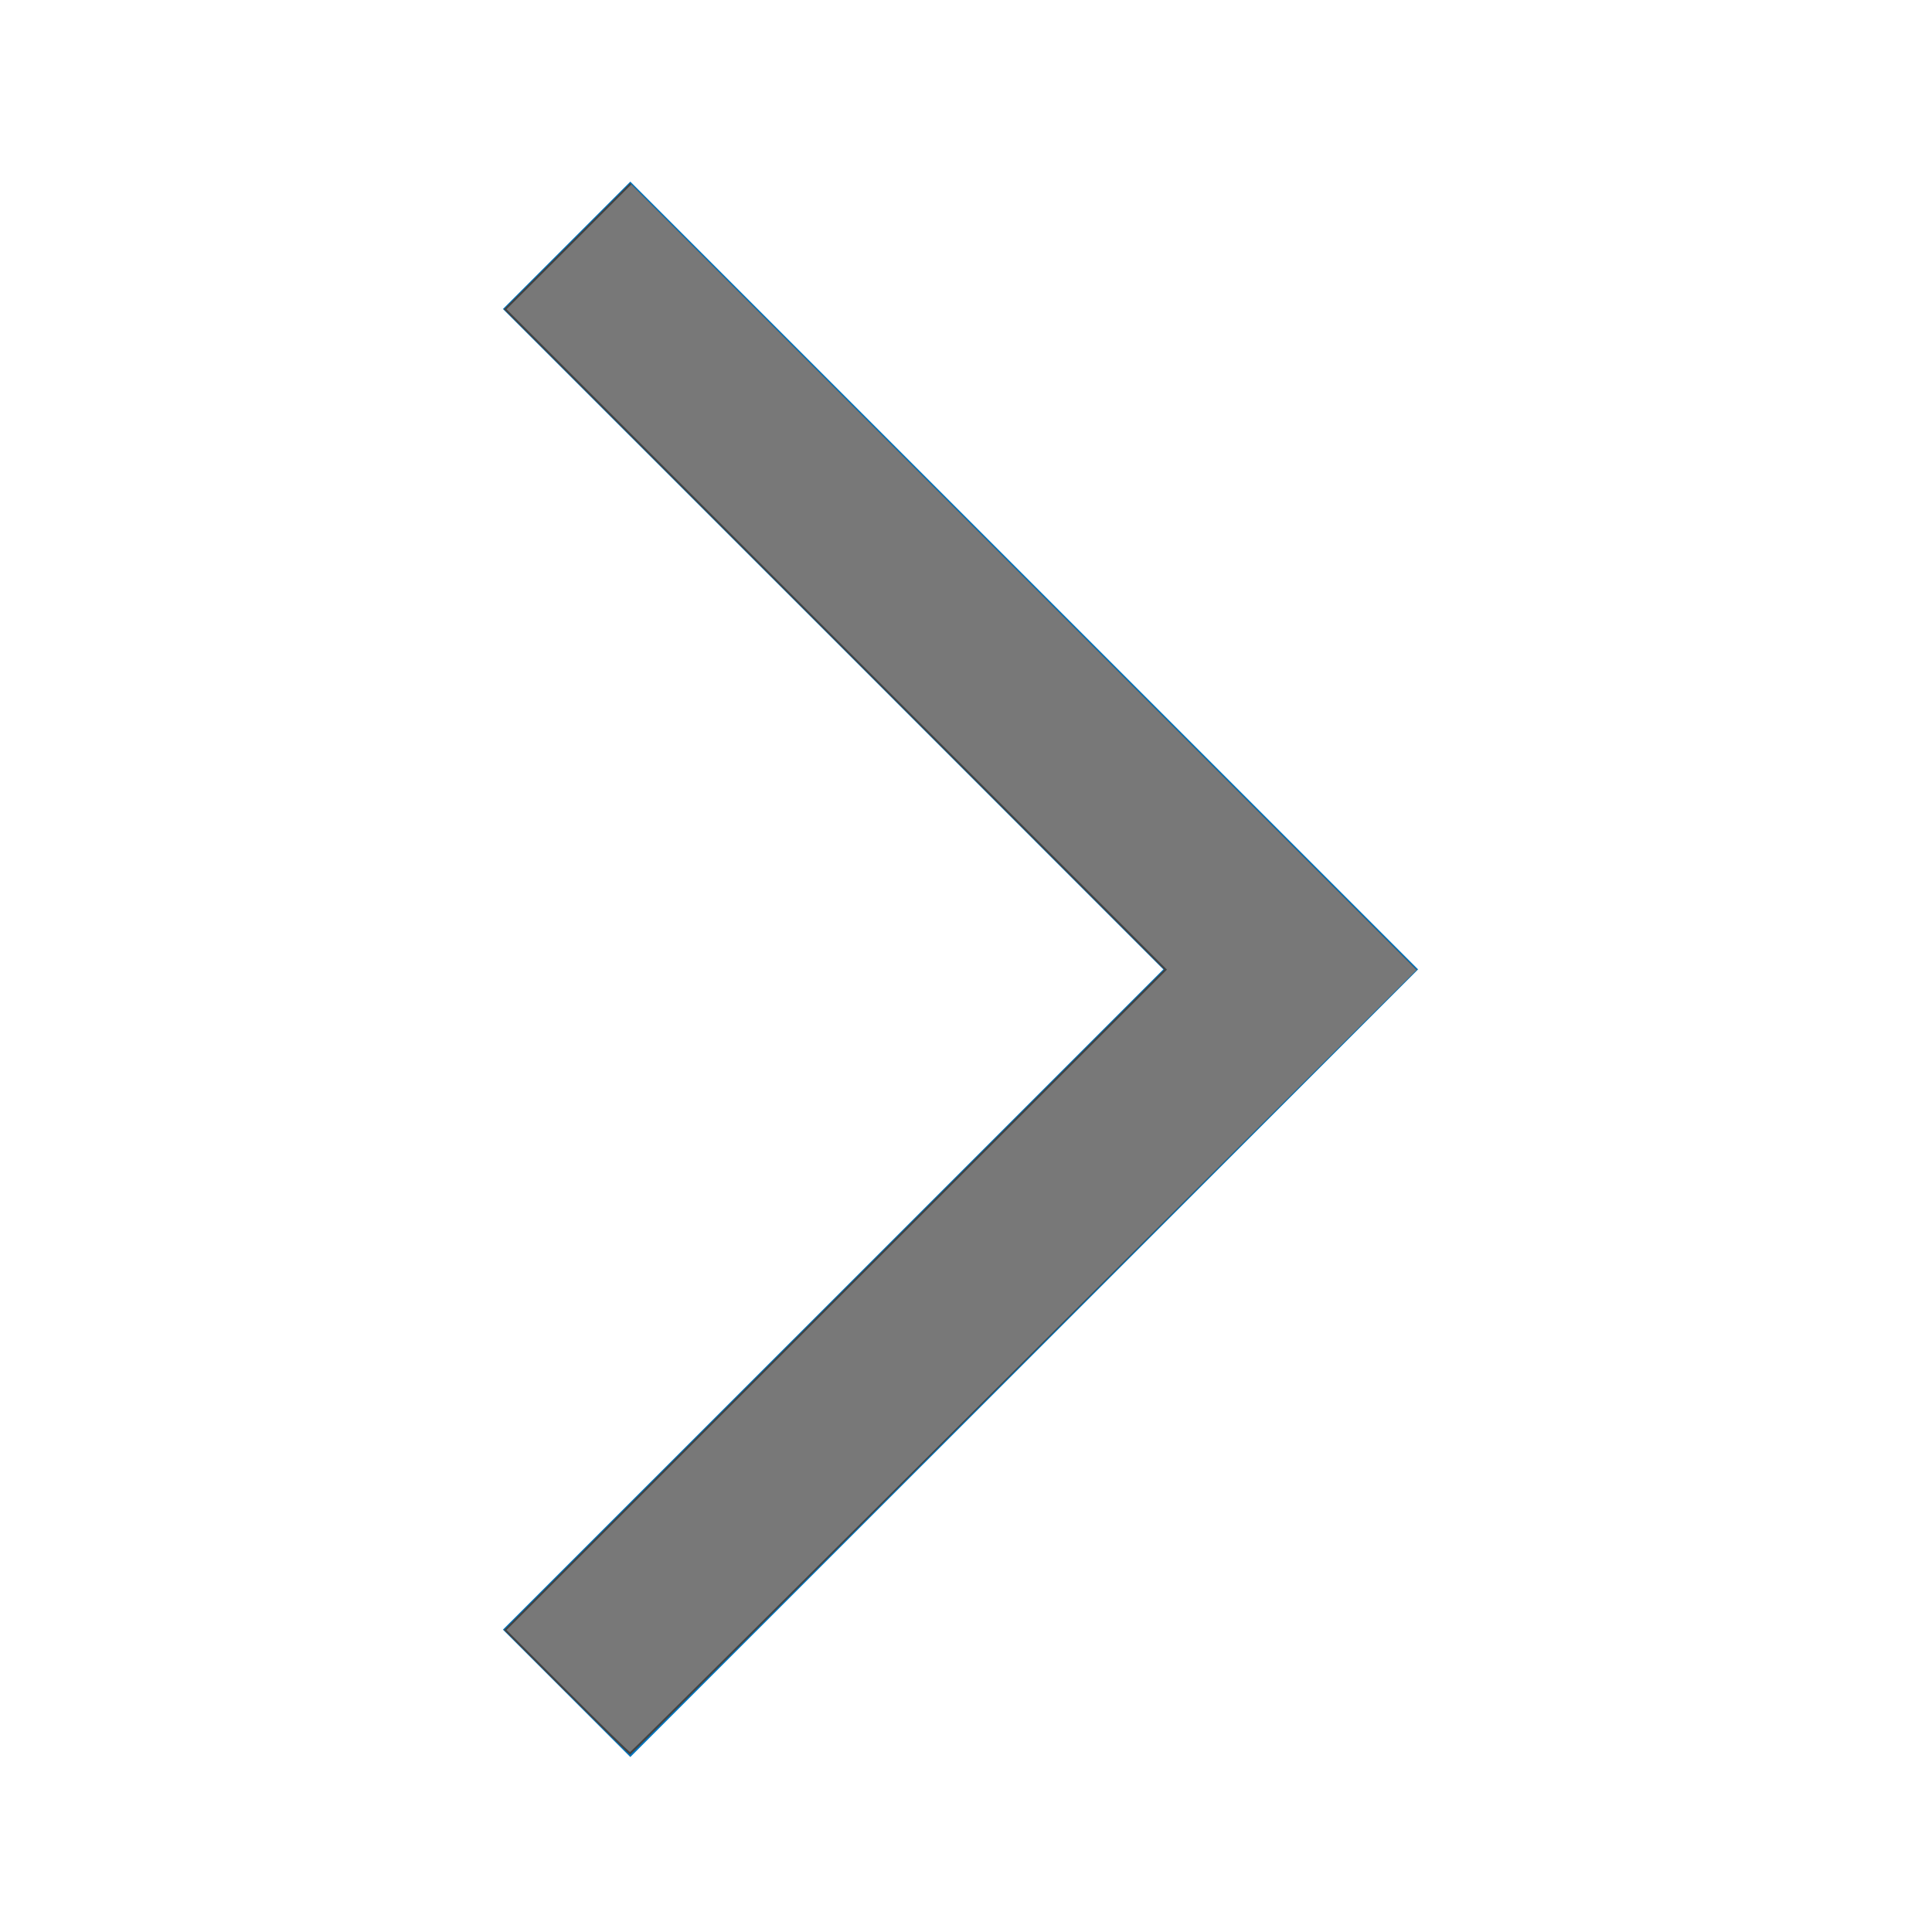
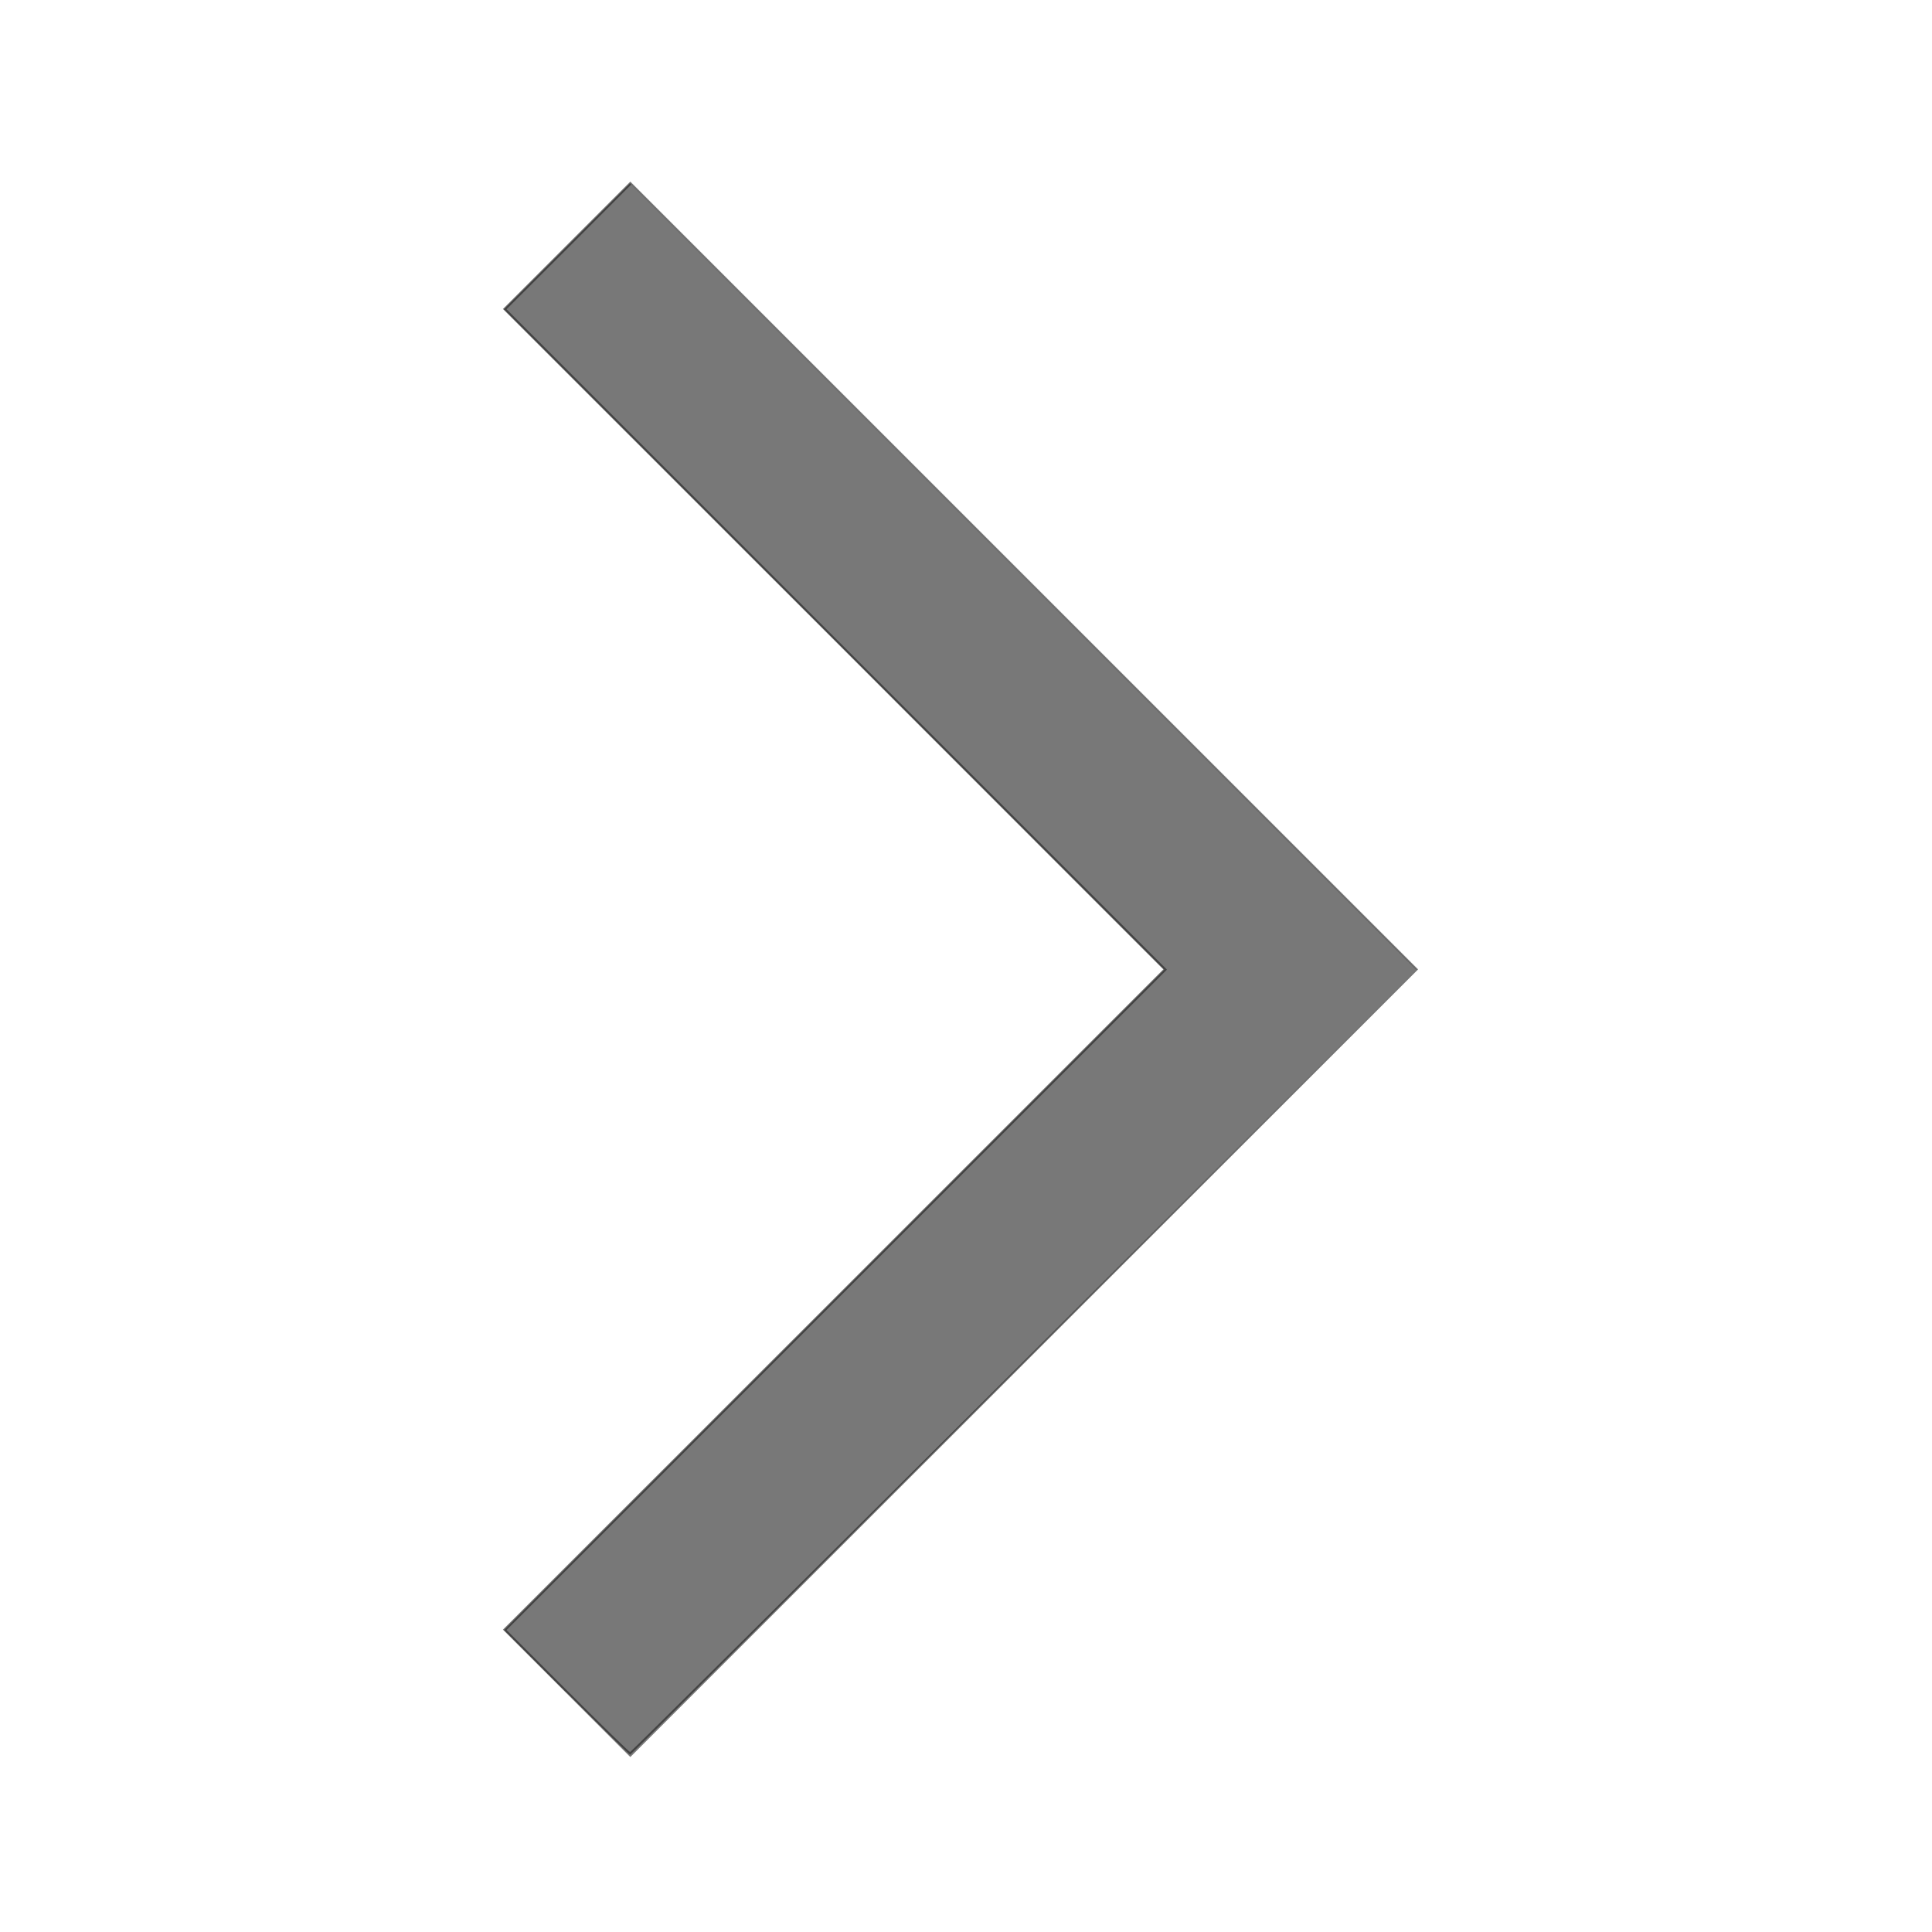
<svg xmlns="http://www.w3.org/2000/svg" viewBox="0 0 16 16" height="16" width="16" version="1.1" id="svg827">
  <defs id="defs831" />
-   <path style="fill:#0074bd;fill-opacity:1;stroke-width:0.011" d="M 8.482,11.29 5.22,14.551 4.693,14.024 4.165,13.496 6.9,10.762 9.634,8.028 6.9,5.293 4.165,2.559 4.693,2.031 5.22,1.504 8.482,4.766 11.744,8.028 Z" id="path835" />
+   <path style="fill:#787878;fill-opacity:1;stroke-width:0.011" d="M 8.482,11.29 5.22,14.551 4.693,14.024 4.165,13.496 6.9,10.762 9.634,8.028 6.9,5.293 4.165,2.559 4.693,2.031 5.22,1.504 8.482,4.766 11.744,8.028 Z" id="path835" />
  <path style="fill:#424242;fill-opacity:1;stroke-width:0.022" d="M 4.69,14.016 4.174,13.499 6.908,10.764 9.642,8.03 6.908,5.296 4.173,2.561 4.696,2.039 5.218,1.517 8.474,4.774 11.731,8.03 8.48,11.281 c -1.788,1.788 -3.256,3.251 -3.262,3.251 -0.006,0 -0.243,-0.233 -0.527,-0.517 z" id="path1388" />
  <path style="fill:#787878;fill-opacity:1;stroke-width:0.022" d="M 4.701,14.005 4.195,13.499 6.929,10.764 9.664,8.03 6.929,5.296 4.195,2.561 4.712,2.045 5.228,1.528 8.48,4.781 11.731,8.033 8.48,11.271 c -1.788,1.781 -3.256,3.239 -3.262,3.239 -0.006,3.54e-4 -0.239,-0.227 -0.517,-0.505 z" id="path836" />
</svg>
